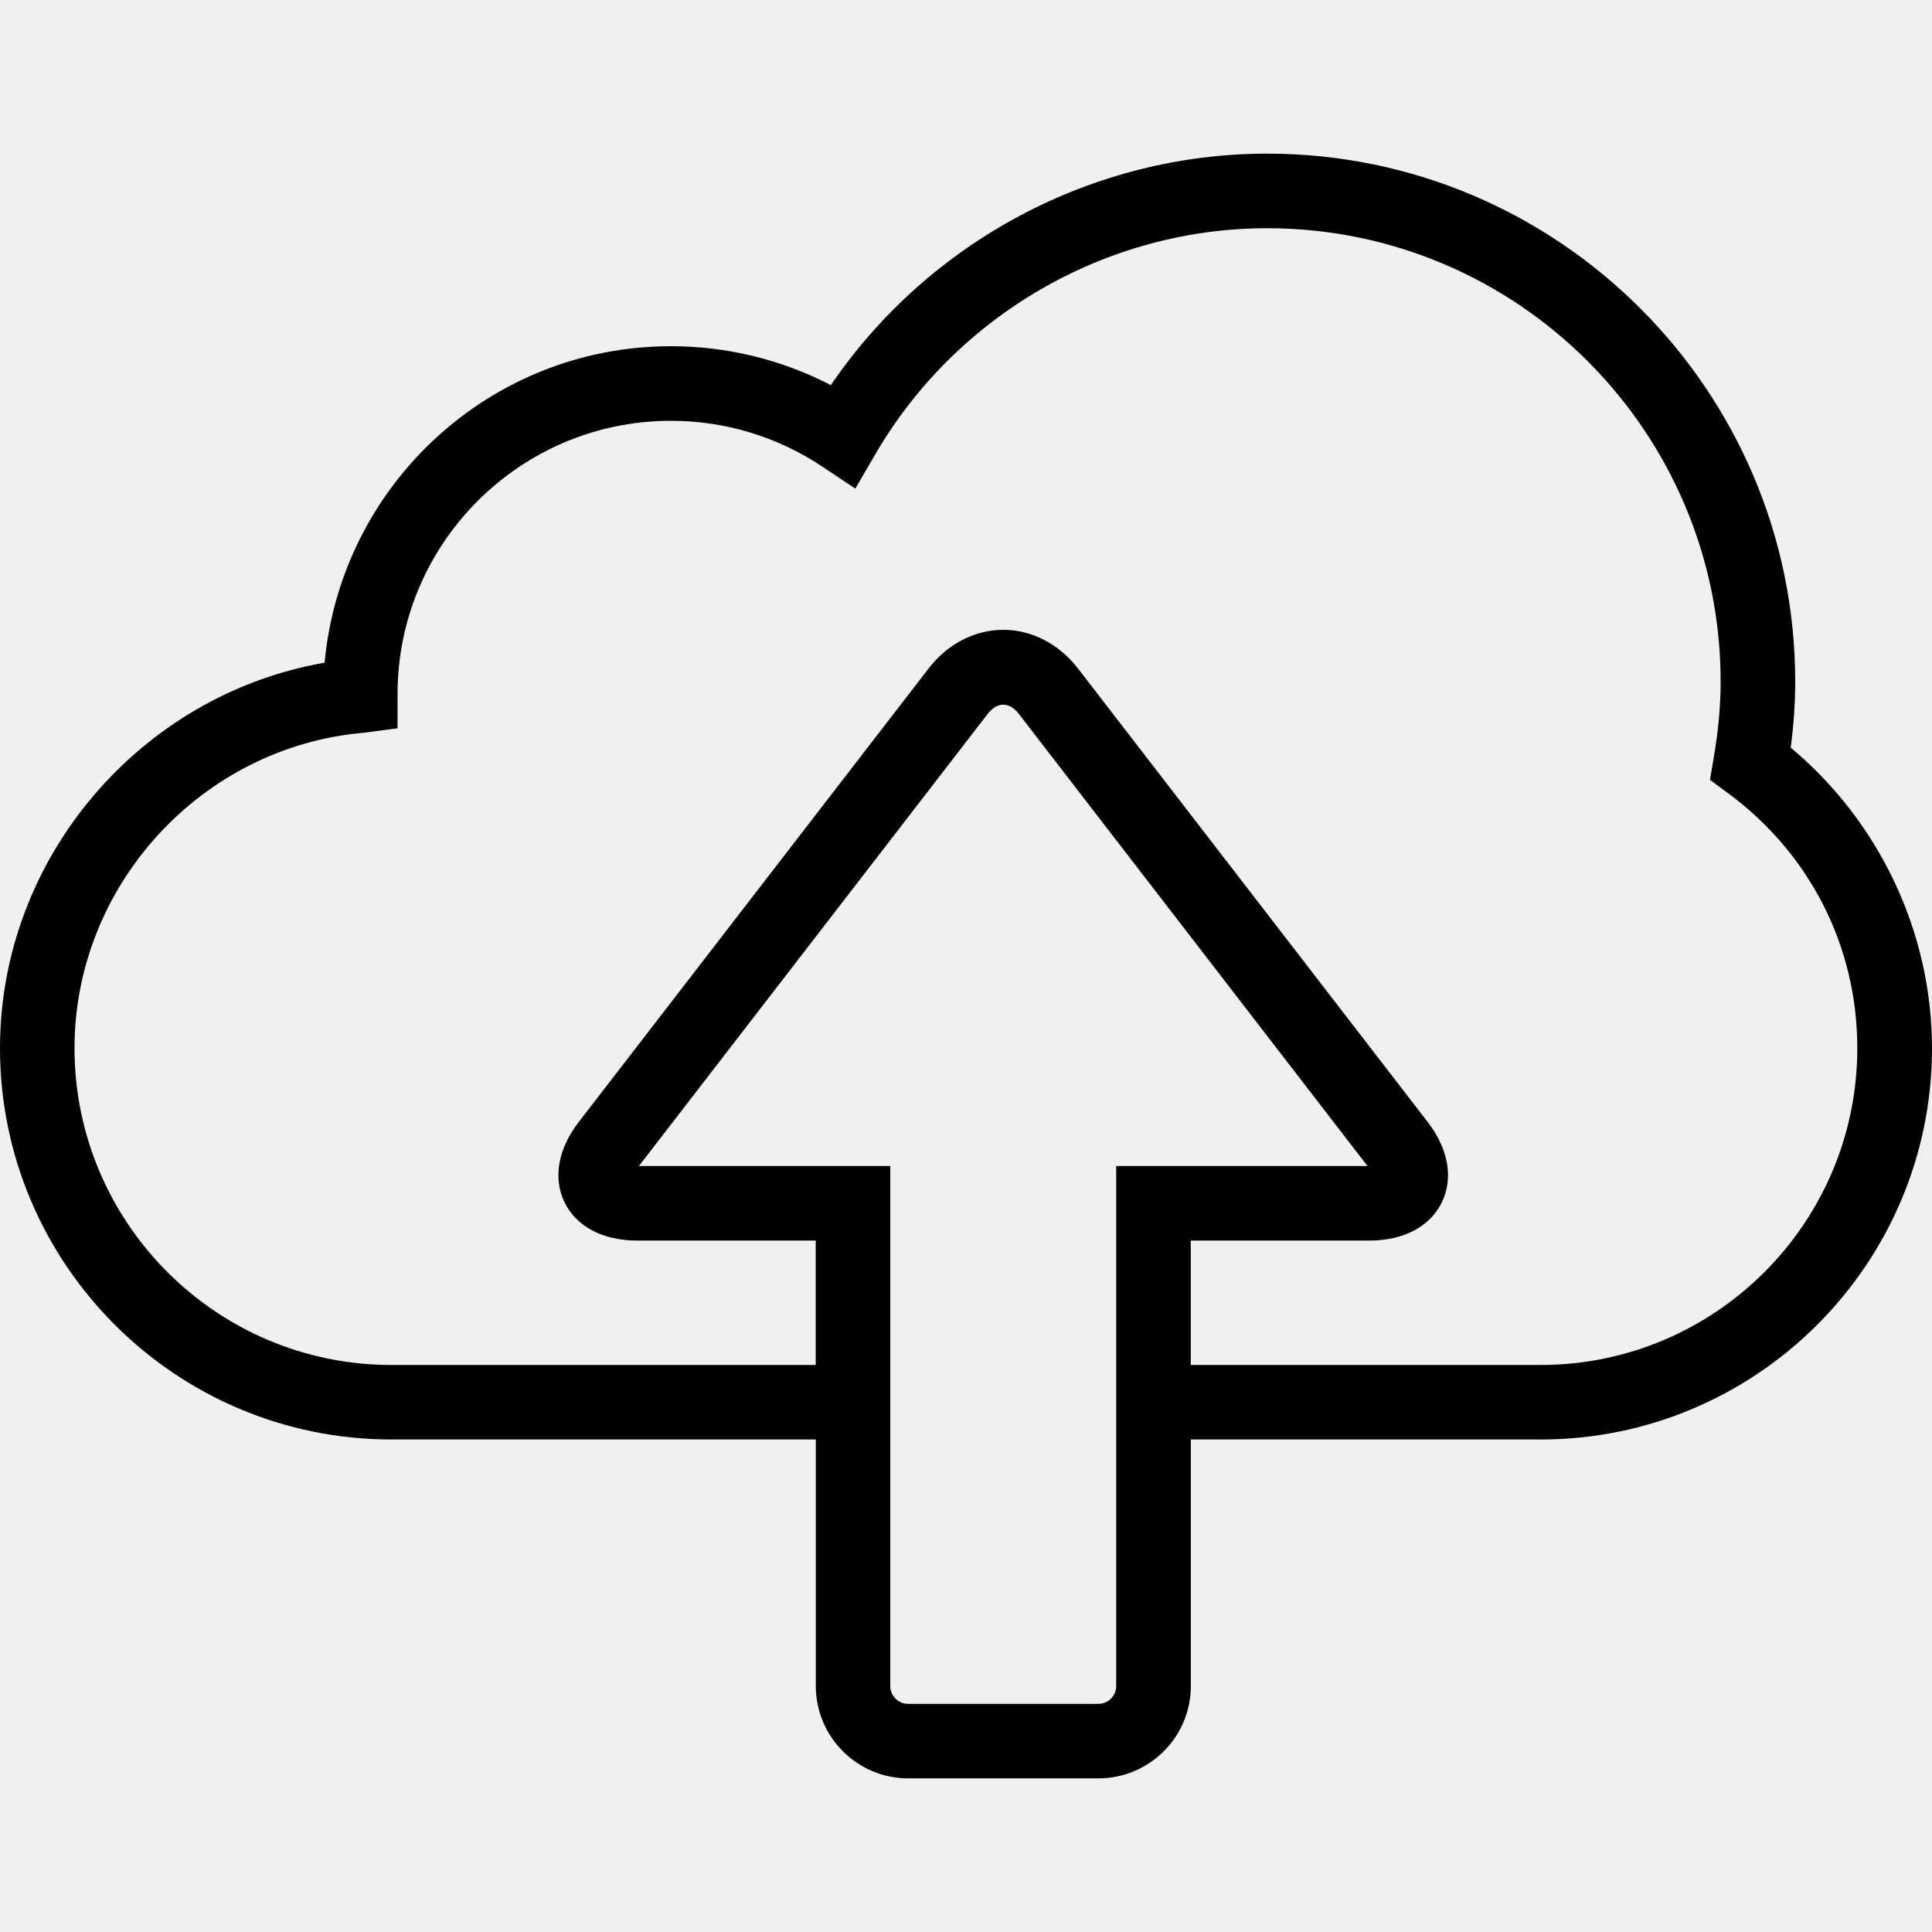
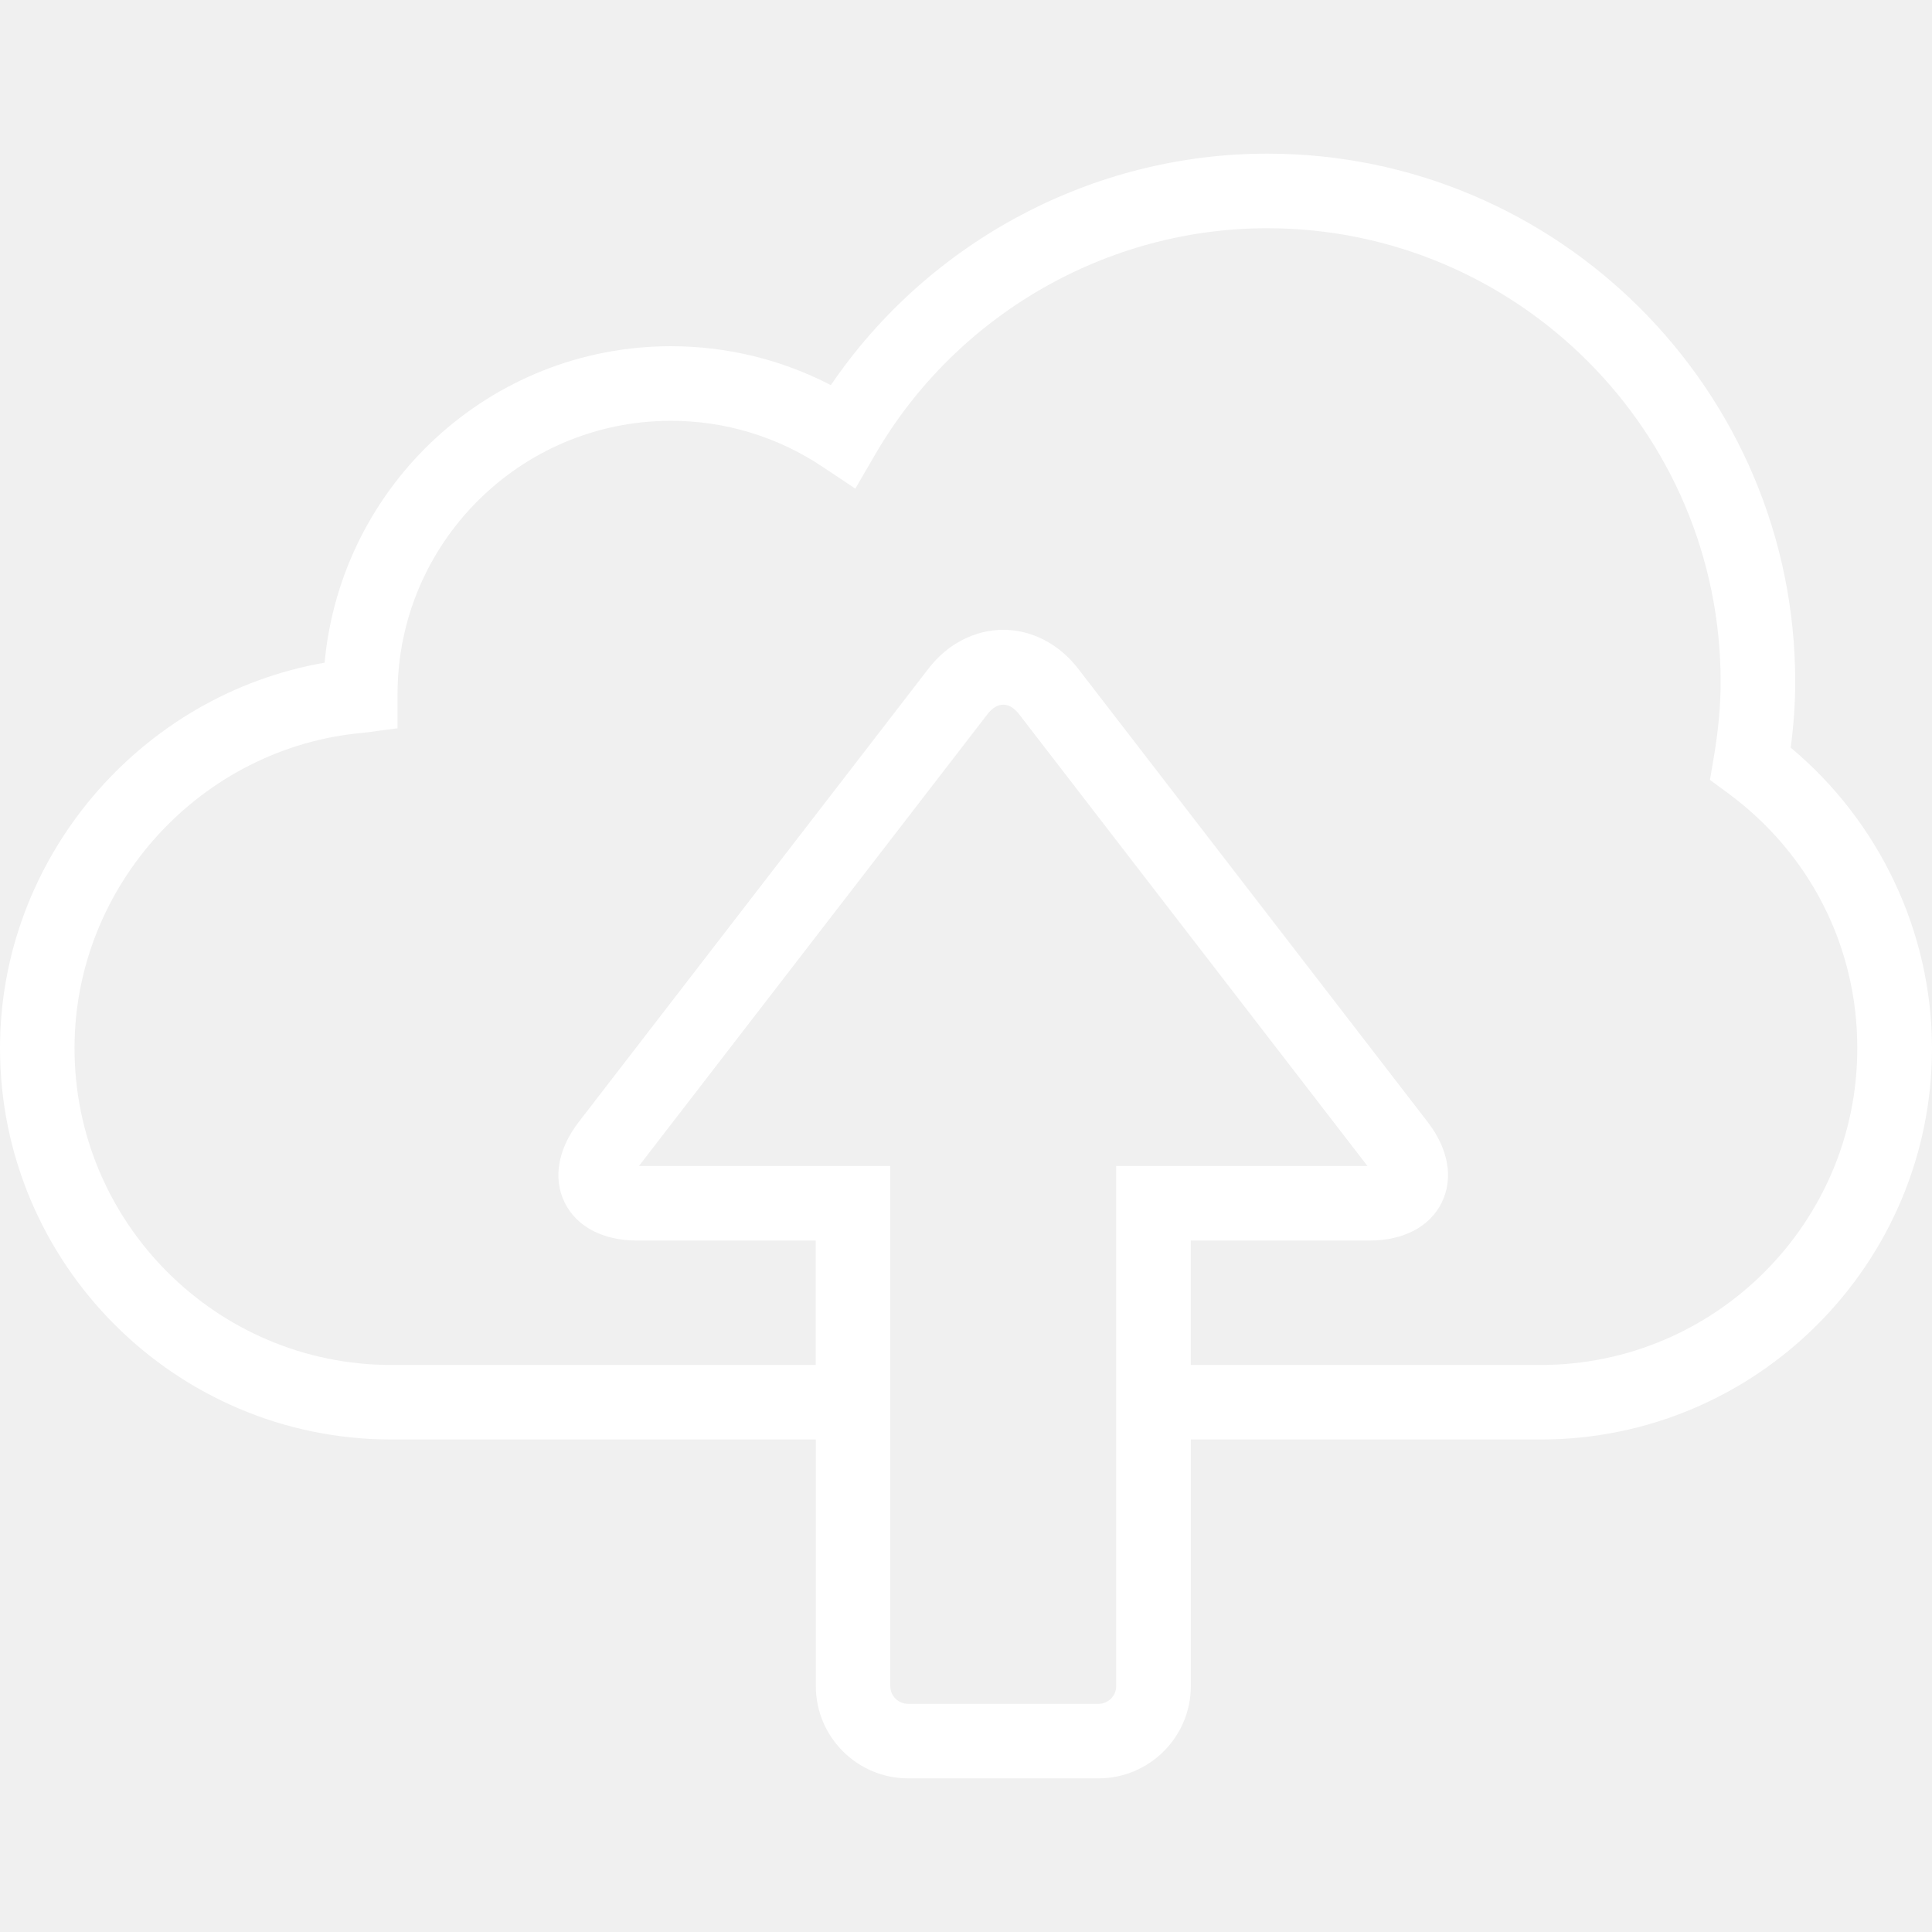
- <svg xmlns="http://www.w3.org/2000/svg" viewBox="0 0 333.135 333.135">
+ <svg xmlns="http://www.w3.org/2000/svg" viewBox="0 0 333.135 333.135" fill="#FFF">
  <path d="M308.771 128.916c.527-3.985.778-7.731.778-11.375 0-50.206-40.843-91.049-91.043-91.049-30.103 0-58.375 15.142-75.245 39.917-8.49-4.409-17.905-6.71-27.578-6.71-31.177 0-56.877 23.908-59.712 54.57C24.165 119.79 0 147.952 0 180.729c0 37.211 30.27 67.482 67.482 67.482h73.189v42.514c0 8.773 7.14 15.919 15.919 15.919h32.815c8.785 0 15.932-7.14 15.932-15.919v-42.513h60.316c37.218 0 67.482-30.27 67.482-67.482-.013-19.956-9.055-39.038-24.364-51.814zm-116.3 161.815a3.077 3.077 0 0 1-3.078 3.066h-32.815a3.07 3.07 0 0 1-3.066-3.066v-89.674h-43.343l60.123-77.938c1.658-2.147 3.747-2.147 5.399-.006l60.104 77.945h-43.33v89.673h.006zm73.169-55.367h-60.316v-21.453h30.791c5.887 0 10.444-2.391 12.487-6.562 2.044-4.171 1.17-9.235-2.436-13.895l-60.29-78.189c-3.278-4.235-7.969-6.665-12.879-6.665-4.917 0-9.615 2.429-12.879 6.665L99.796 193.46c-3.599 4.666-4.48 9.73-2.429 13.895 2.044 4.158 6.594 6.555 12.481 6.555h30.81v21.453H67.475c-30.123 0-54.628-24.506-54.628-54.628 0-28.066 21.89-51.955 49.847-54.384l5.855-.771v-5.893c0-25.99 21.144-47.128 47.128-47.128a46.897 46.897 0 0 1 26.119 7.905l5.688 3.792 3.432-5.906c13.99-24.056 39.884-38.998 67.584-38.998 43.118 0 78.189 35.078 78.189 78.195 0 4.055-.379 8.323-1.183 13.046l-.656 3.882 3.175 2.339c14.133 10.45 22.23 26.453 22.23 43.915.013 30.123-24.492 54.635-54.615 54.635z" />
</svg>
